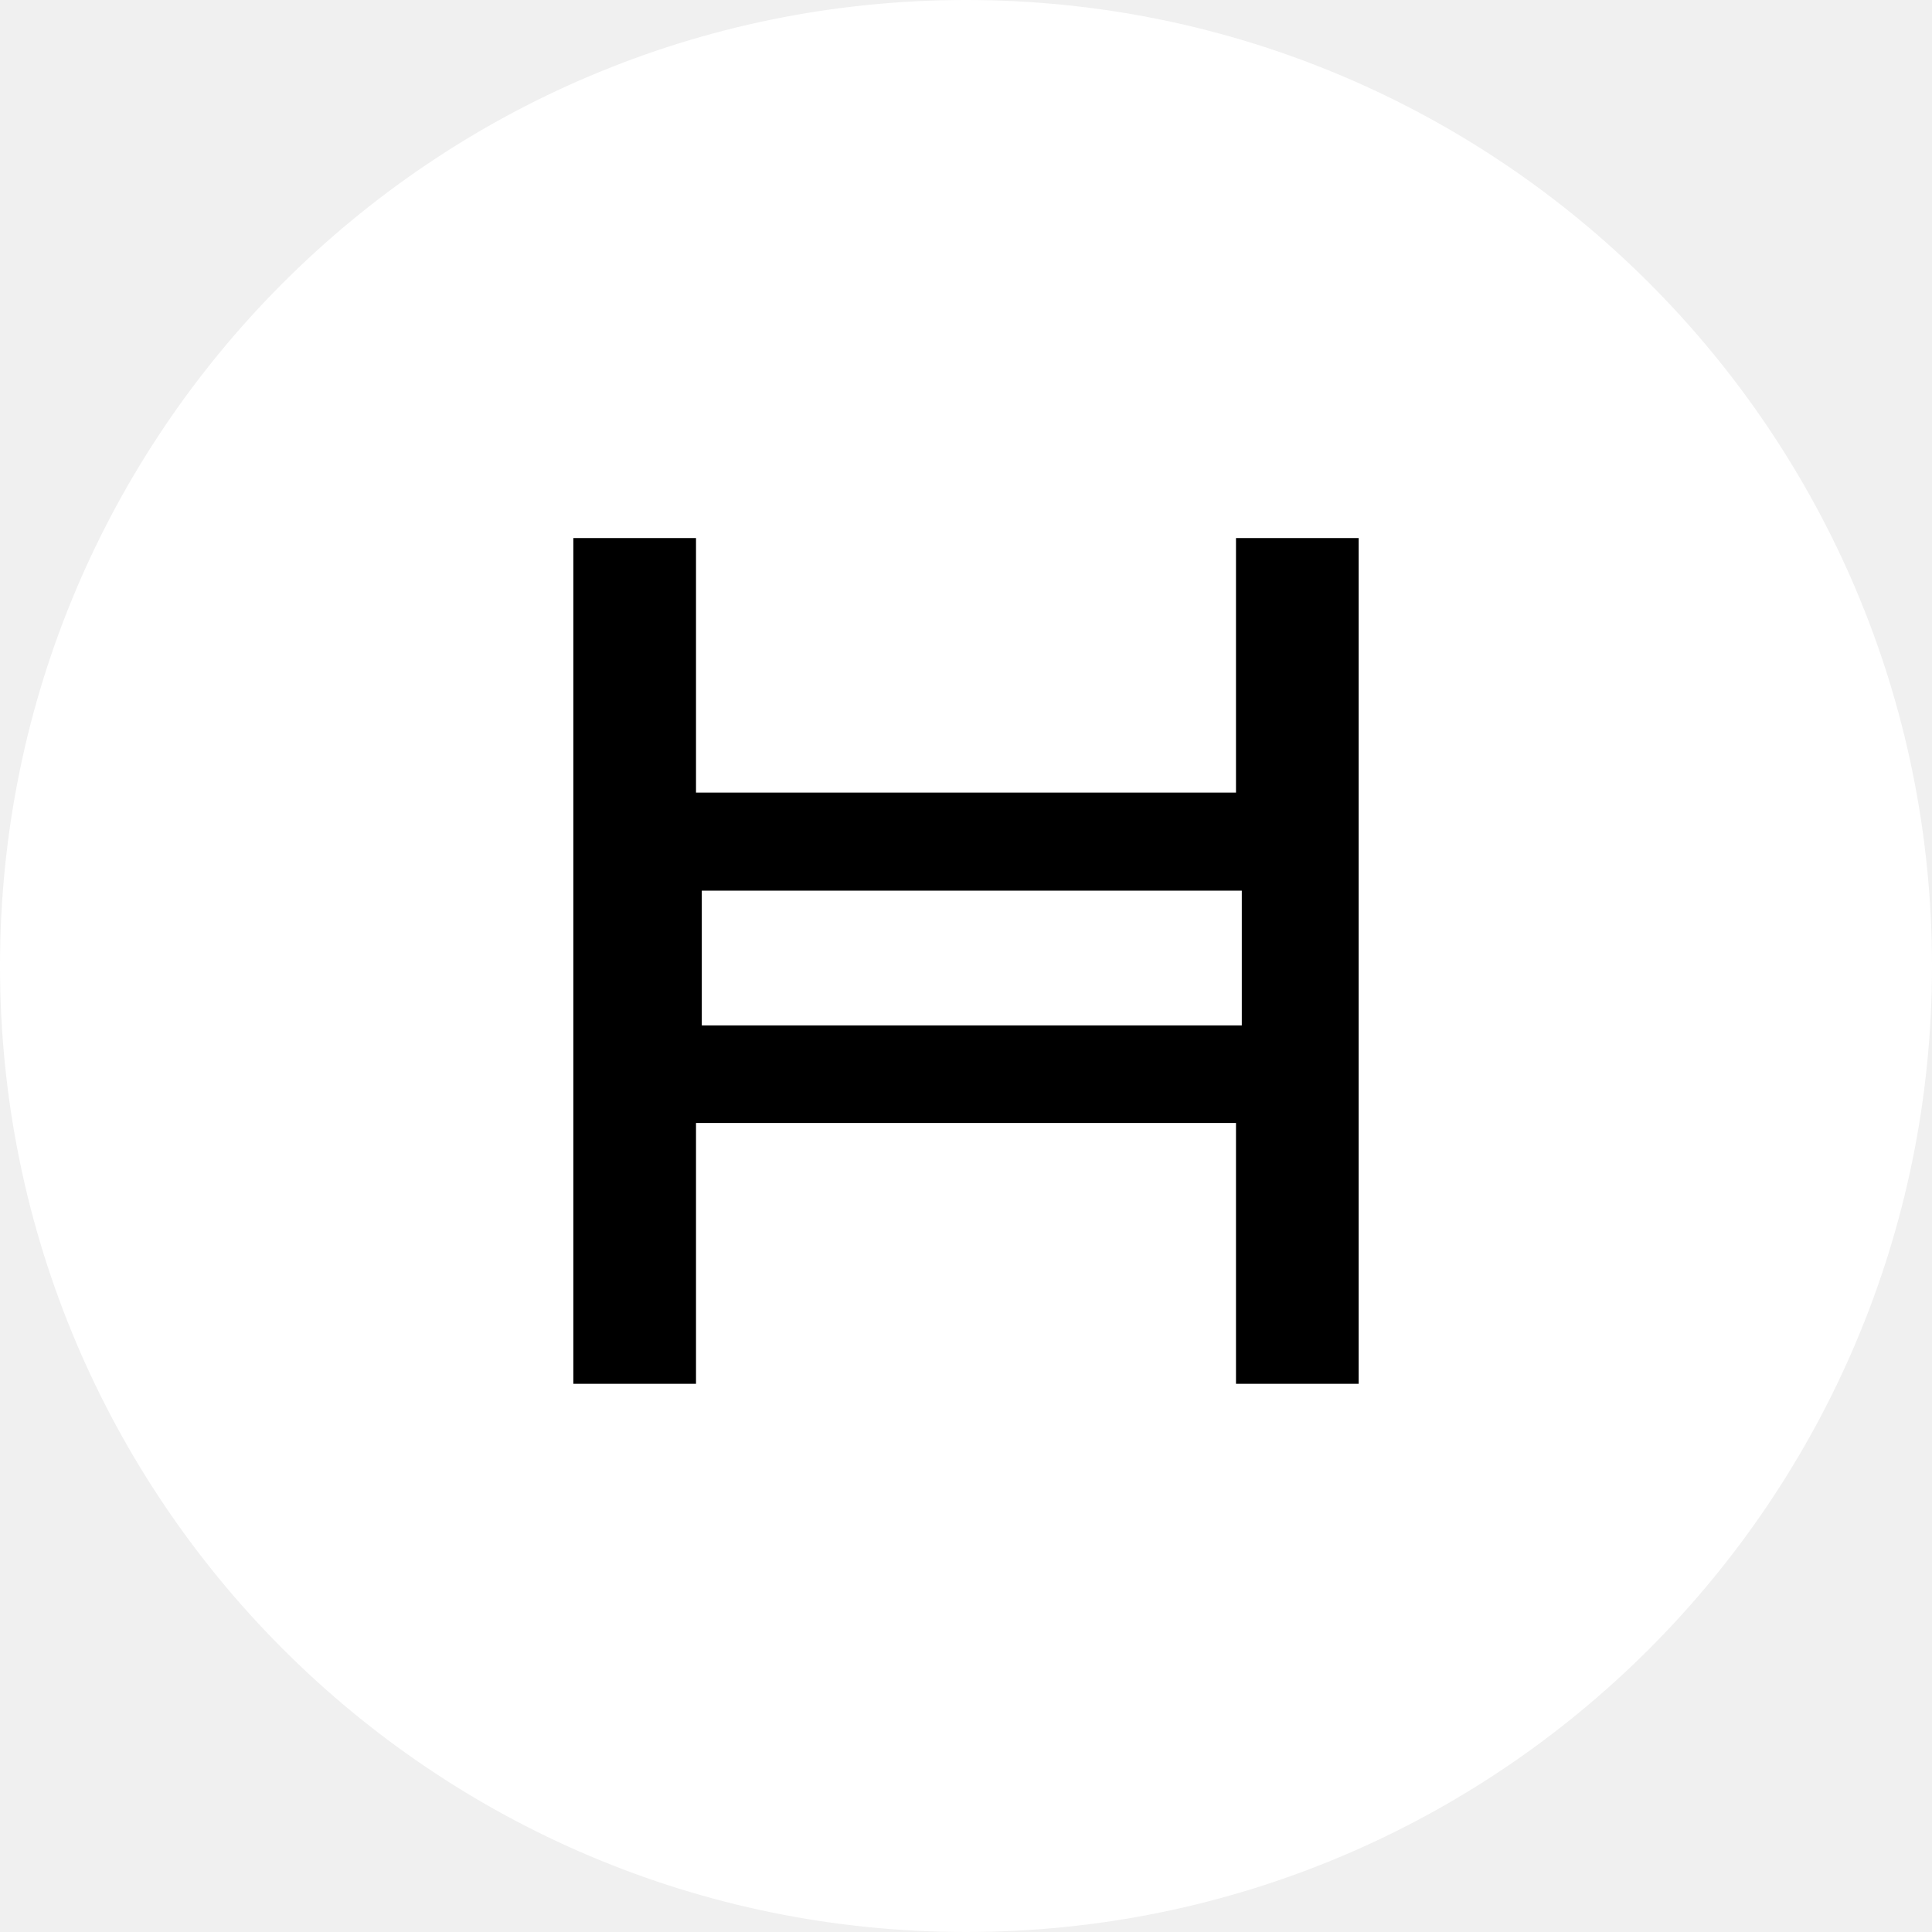
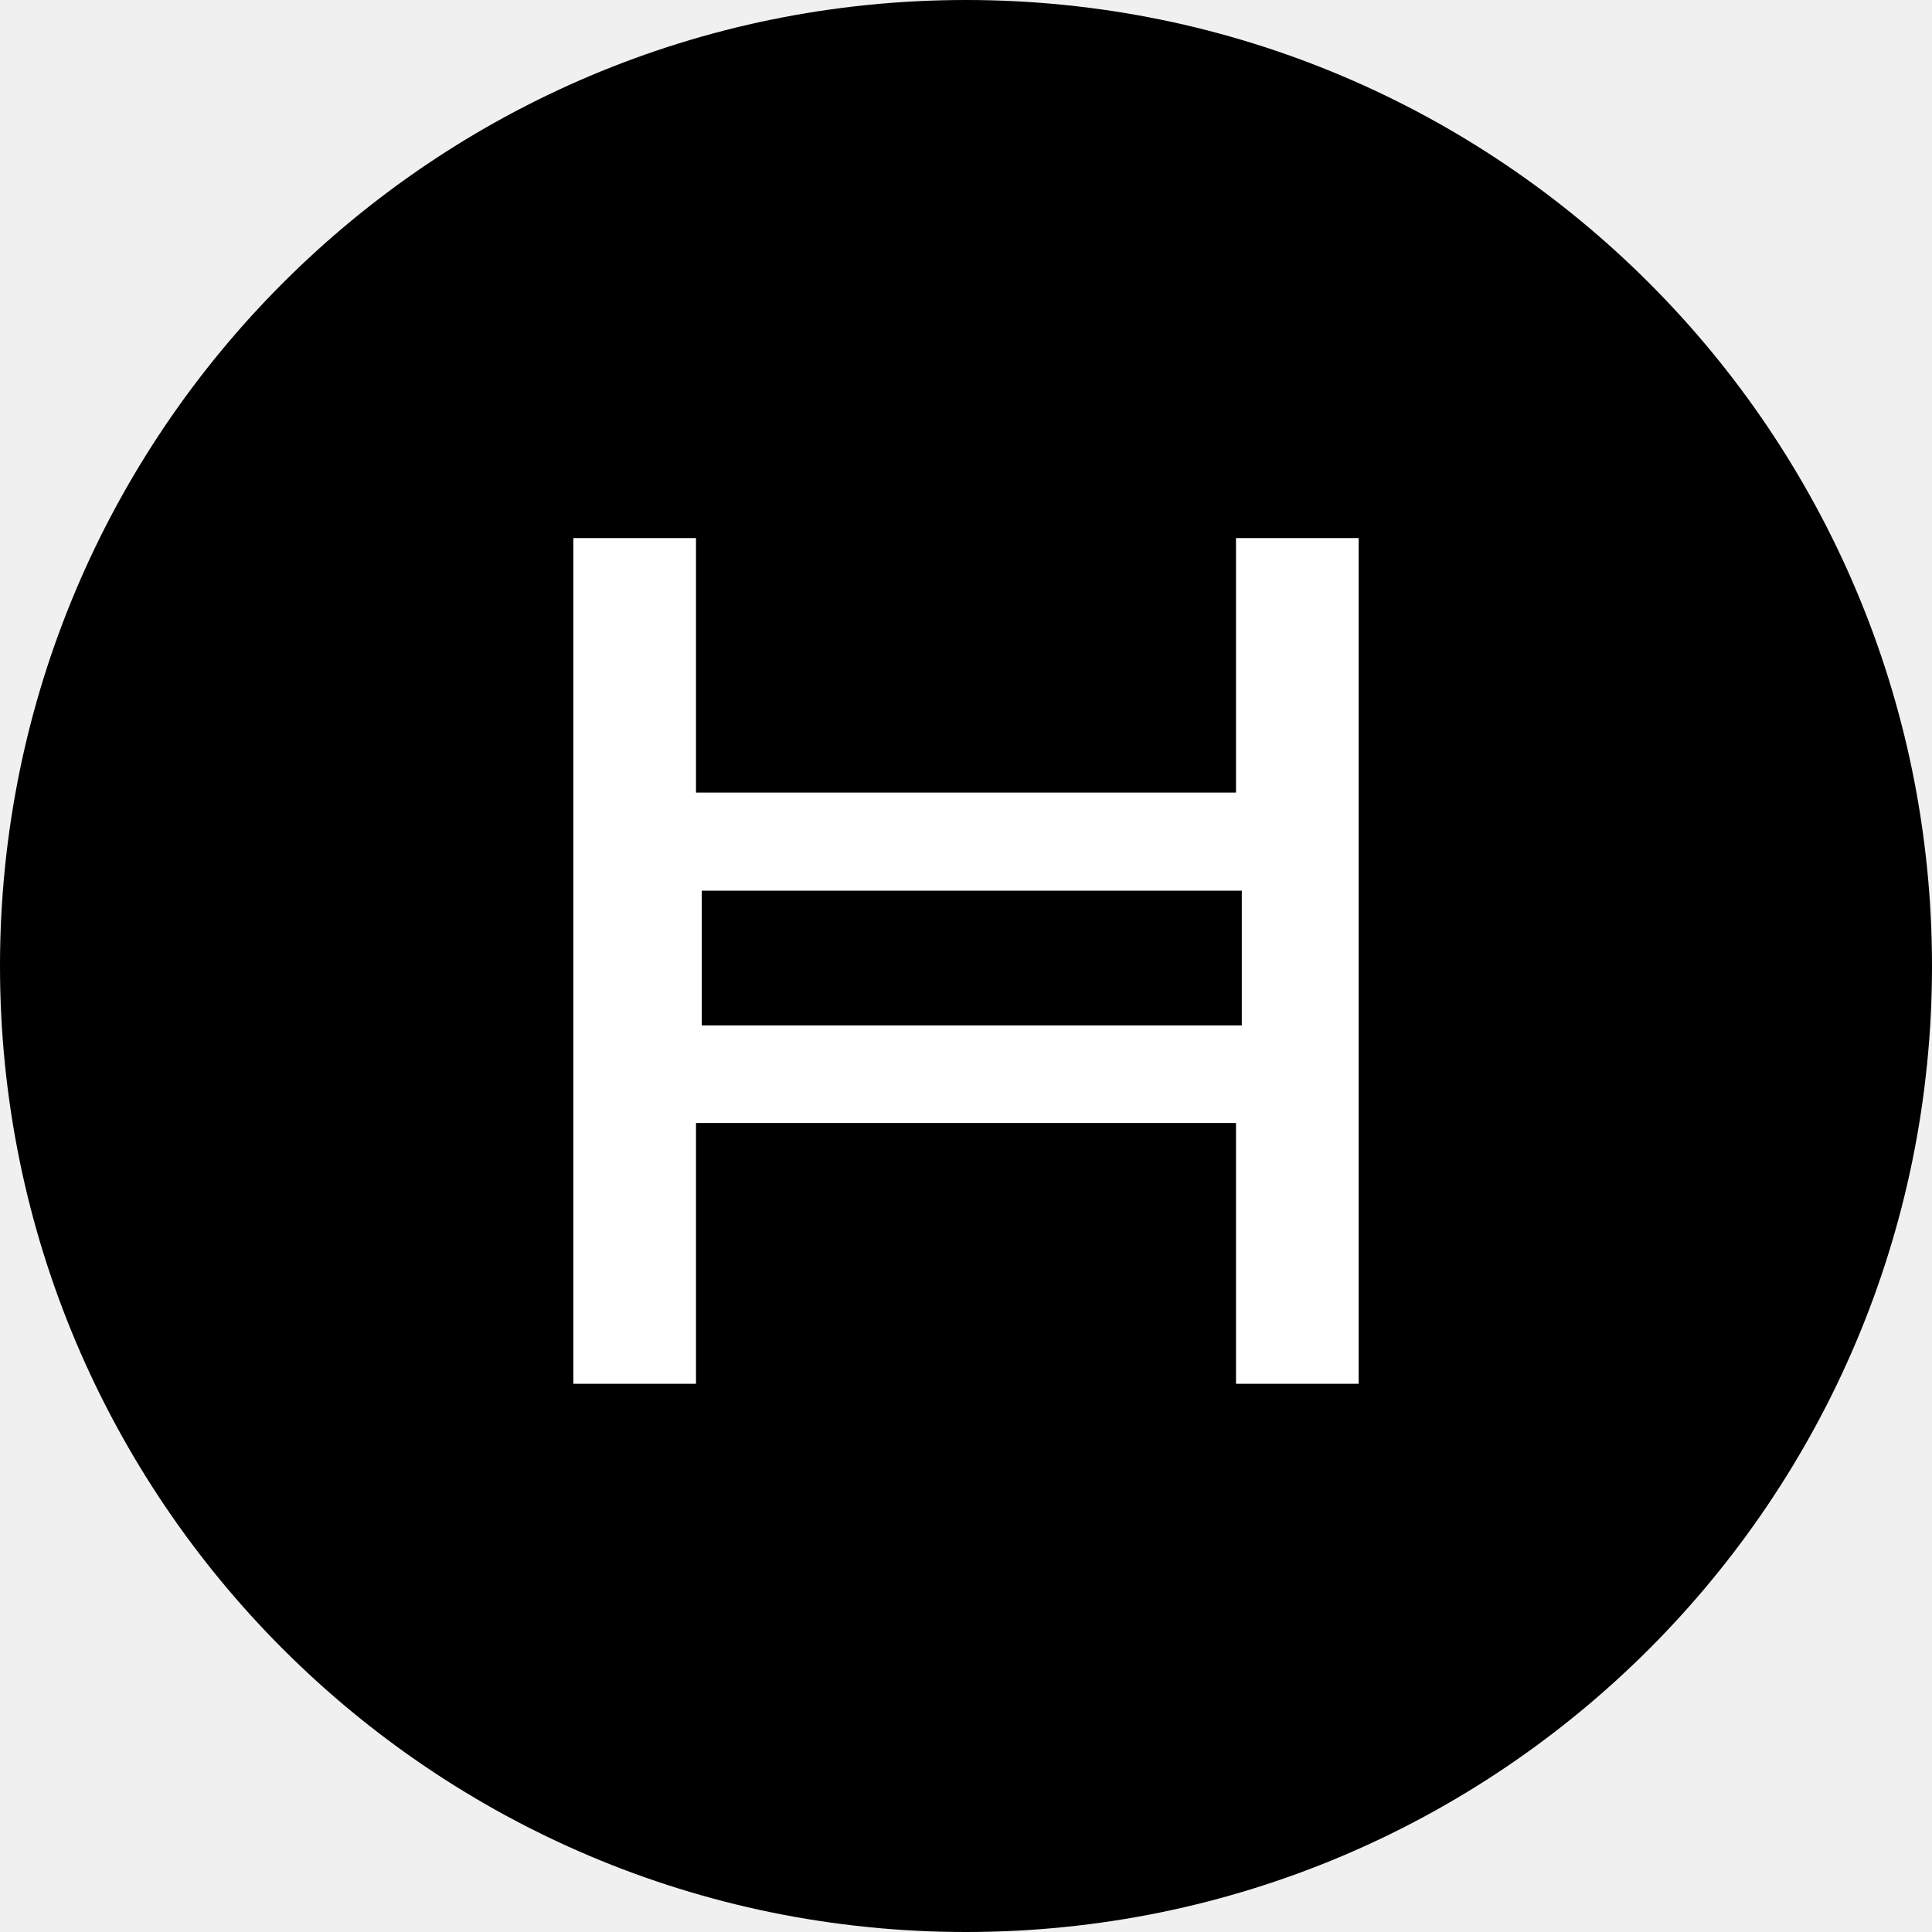
- <svg xmlns="http://www.w3.org/2000/svg" fill="none" viewBox="0 0 20 20">
-   <path fill="#fff" d="M10 0C4.477 0 0 4.477 0 10s4.477 10 10 10 10-4.477 10-10S15.523 0 10 0" />
-   <path fill="#000" d="M14.065 14.325h-1.27v-2.7h-5.59v2.7h-1.27V5.57h1.27v2.635h5.59V5.57h1.27zm-6.8-3.71h5.59V9.22h-5.59z" />
+ <svg xmlns="http://www.w3.org/2000/svg" viewBox="0 0 2500 2500">
+   <path d="M1250 0C559.64 0 0 559.64 0 1250s559.64 1250 1250 1250 1250-559.64 1250-1250S1940.36 0 1250 0" />
+   <path fill="#fff" d="M1758.12 1790.62h-158.74v-337.49H900.62v337.49H741.87V696.25h158.75v329.37h698.76V696.25h158.75Zm-850-463.75h698.75V1152.5H908.12Z" />
</svg>
